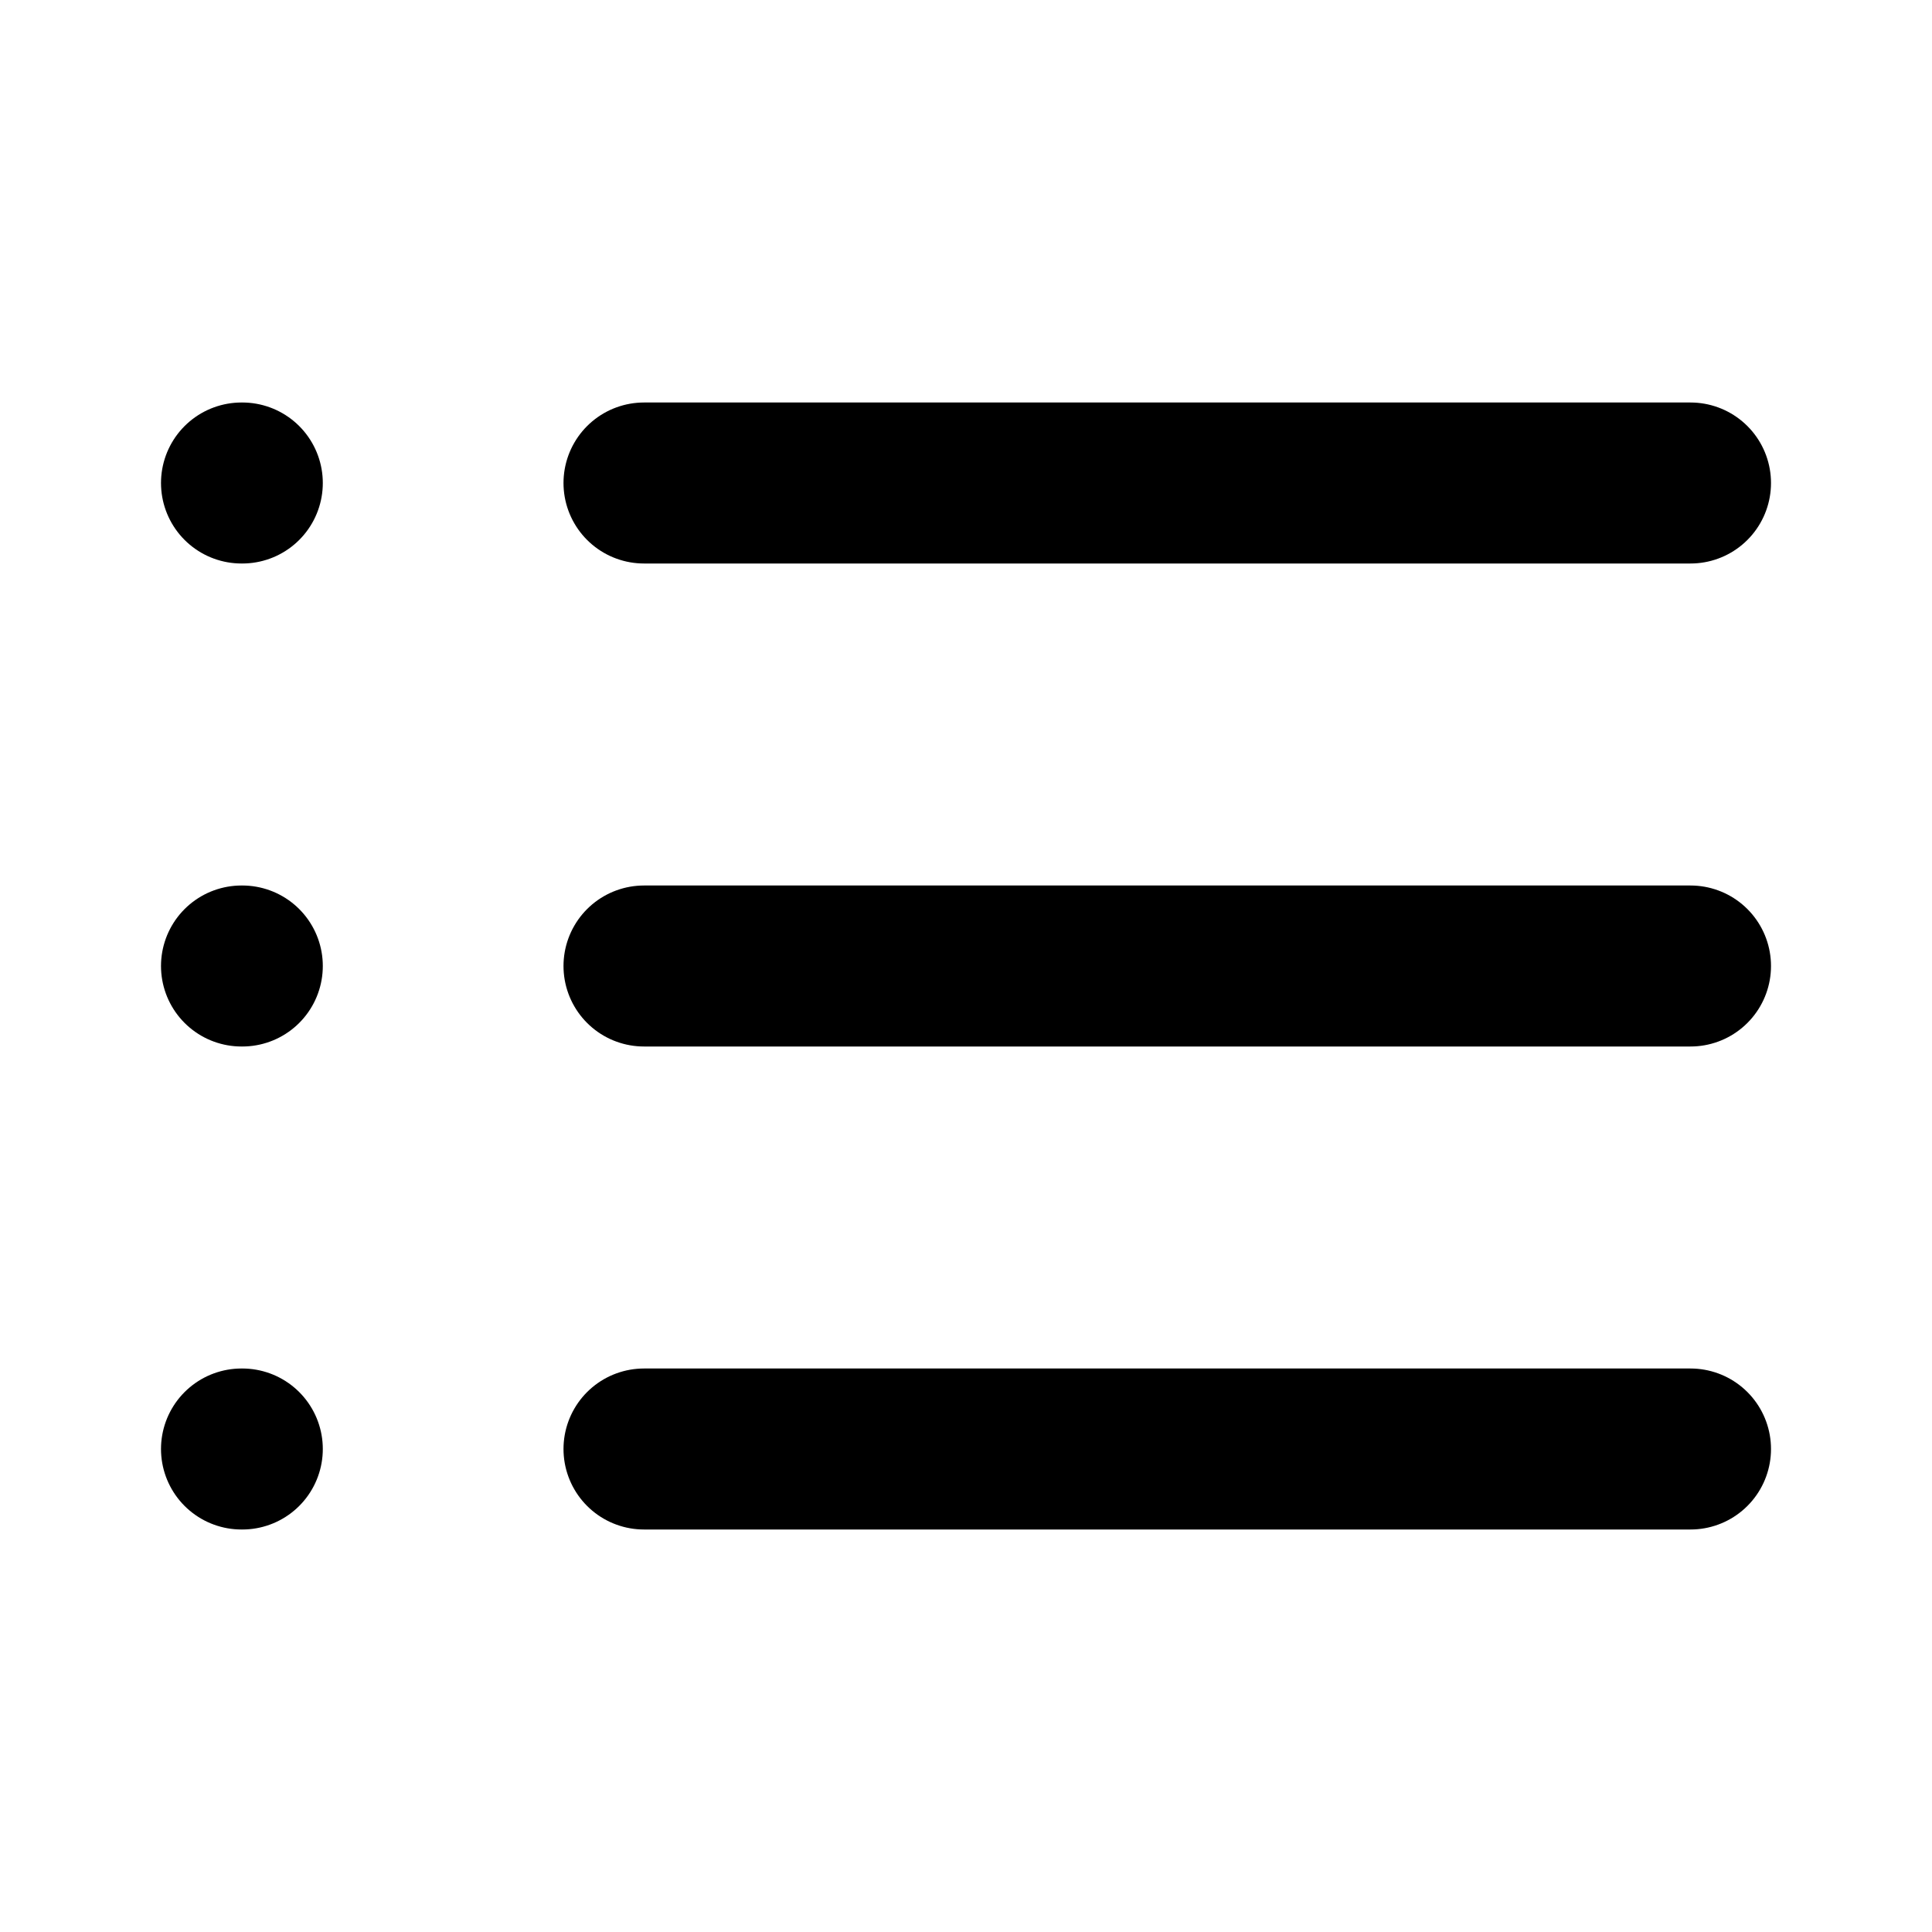
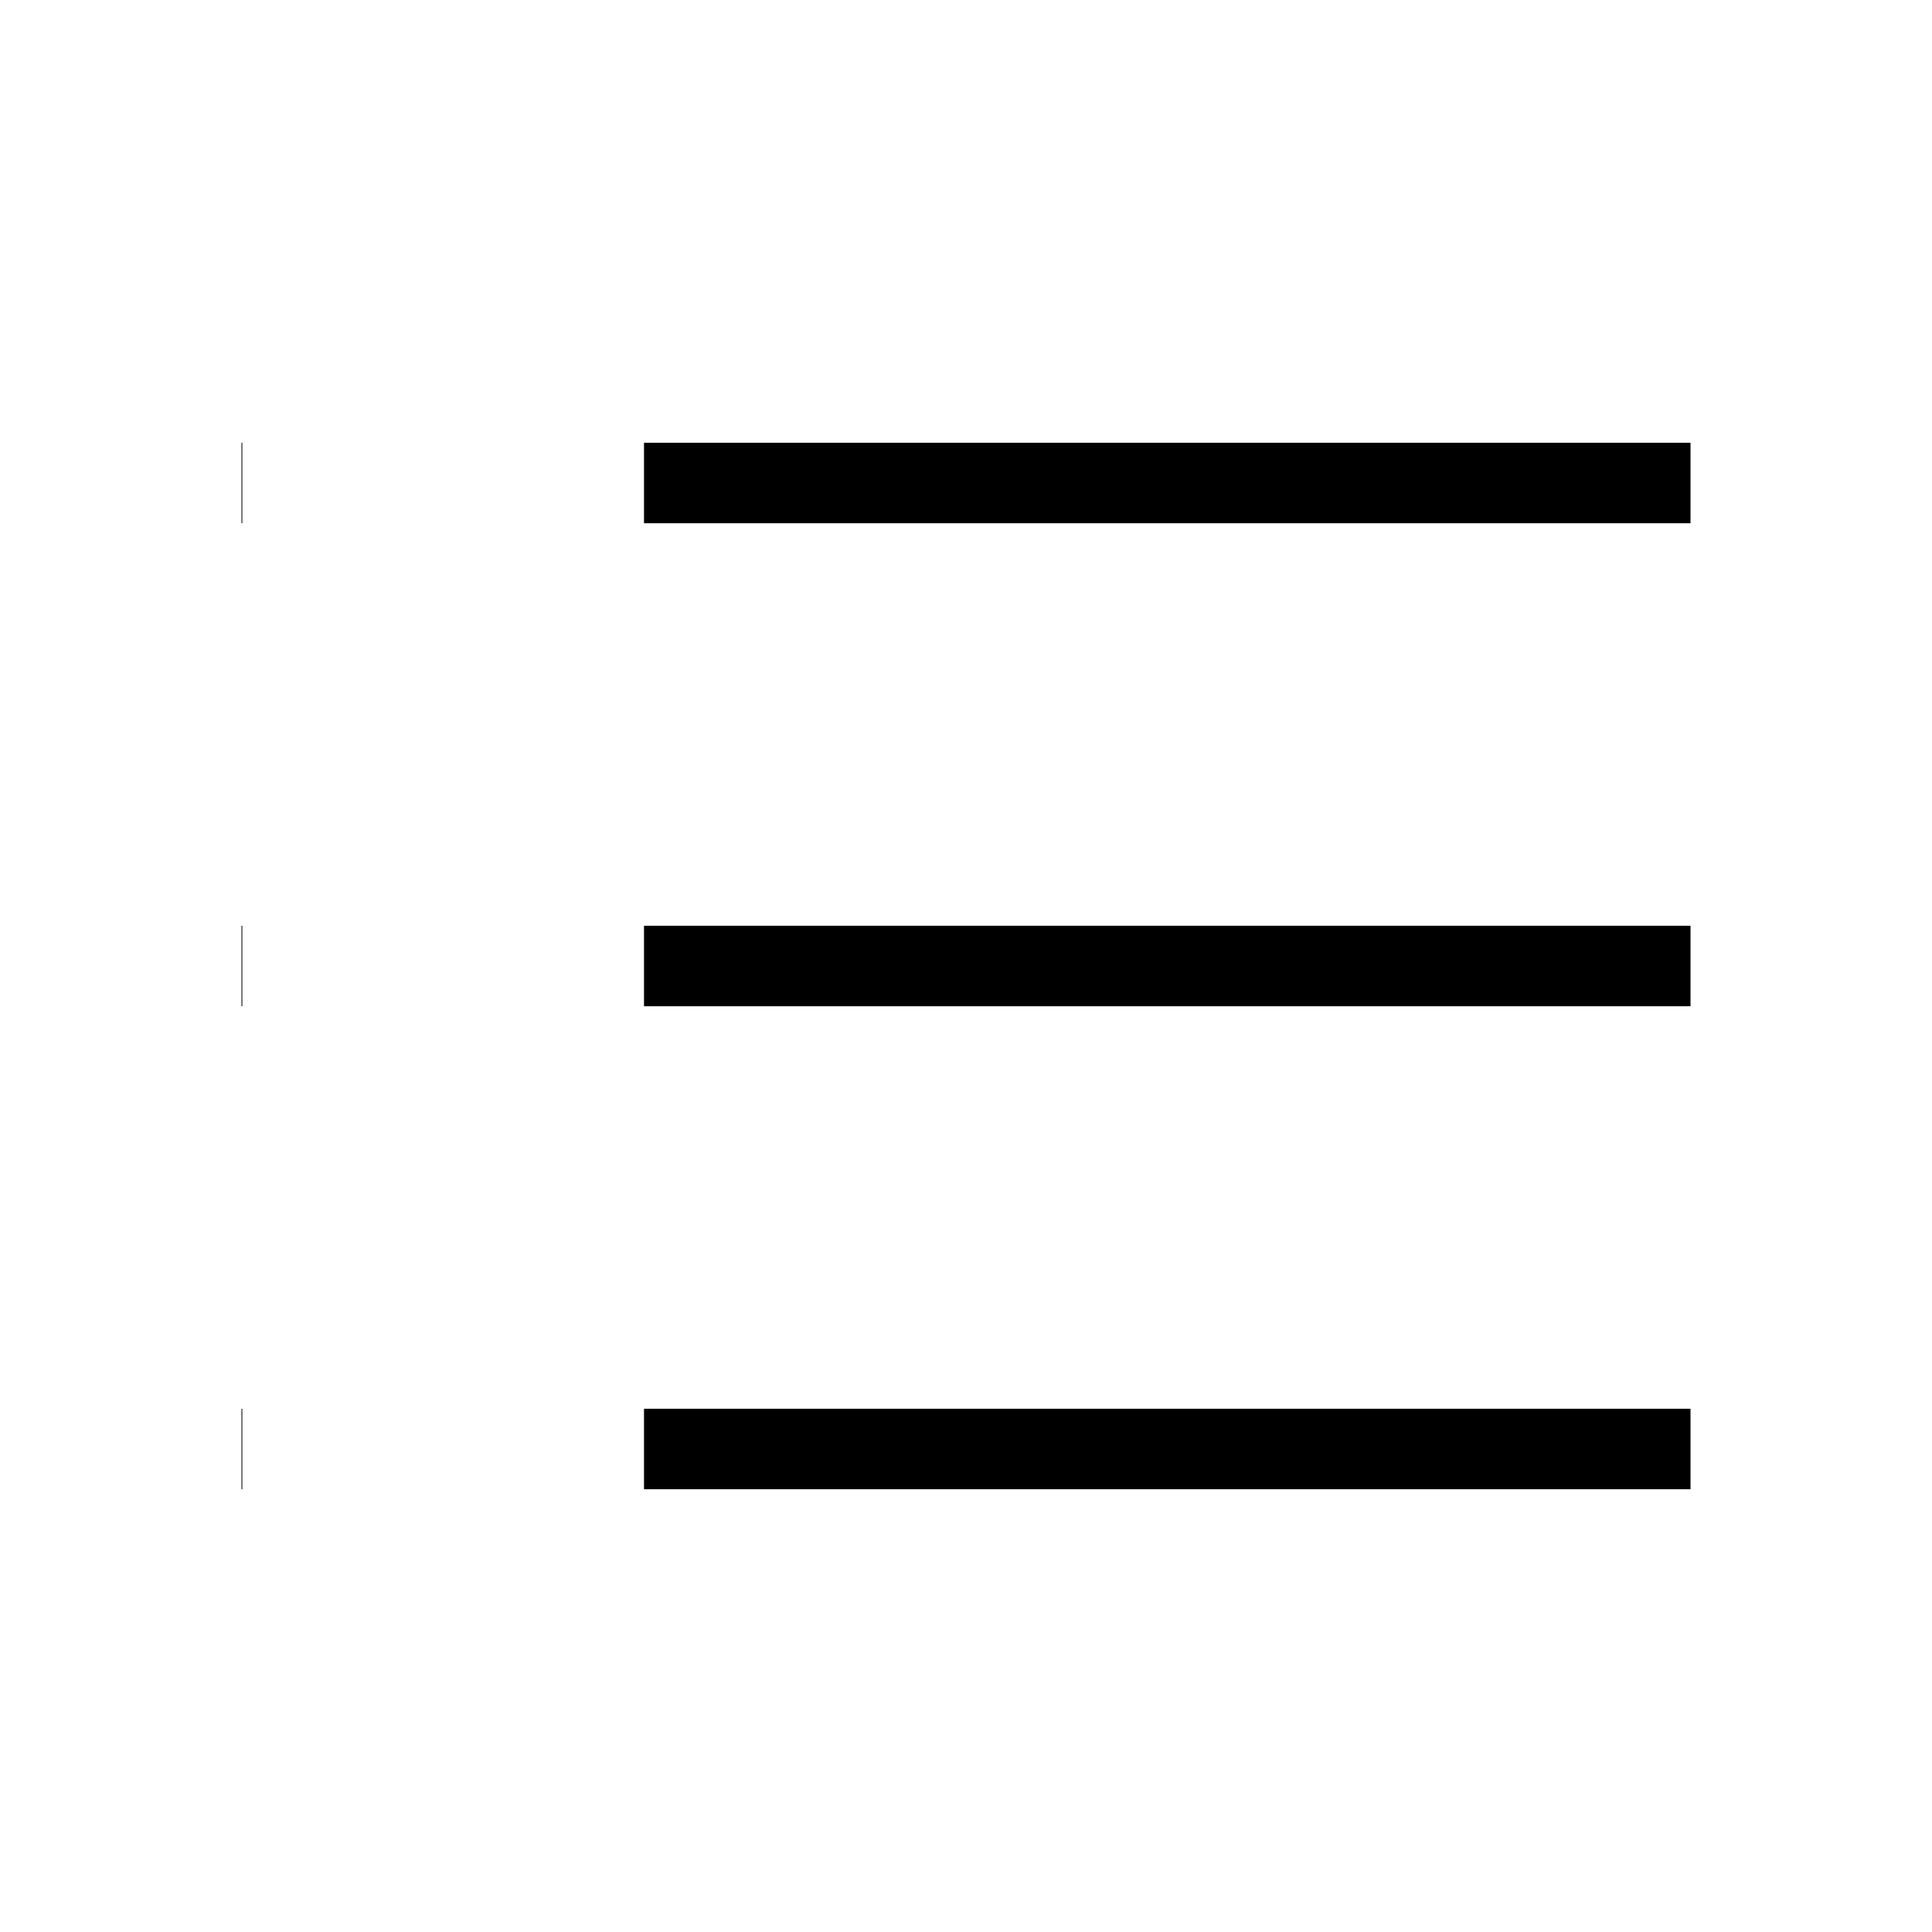
- <svg xmlns="http://www.w3.org/2000/svg" width="24" height="24" viewBox="0 0 24 24" fill="none" stroke="currentColor" stroke-width="2" stroke-linecap="round" stroke-linejoin="round" class="feather feather-list">
+ <svg xmlns="http://www.w3.org/2000/svg" width="24" height="24" viewBox="0 0 24 24" fill="none" stroke="currentColor" strokeWidth="2" strokeLinecap="round" strokeLinejoin="round" class="feather feather-list">
  <line x1="8" y1="6" x2="21" y2="6" />
  <line x1="8" y1="12" x2="21" y2="12" />
  <line x1="8" y1="18" x2="21" y2="18" />
  <line x1="3" y1="6" x2="3.01" y2="6" />
  <line x1="3" y1="12" x2="3.01" y2="12" />
  <line x1="3" y1="18" x2="3.01" y2="18" />
</svg>
